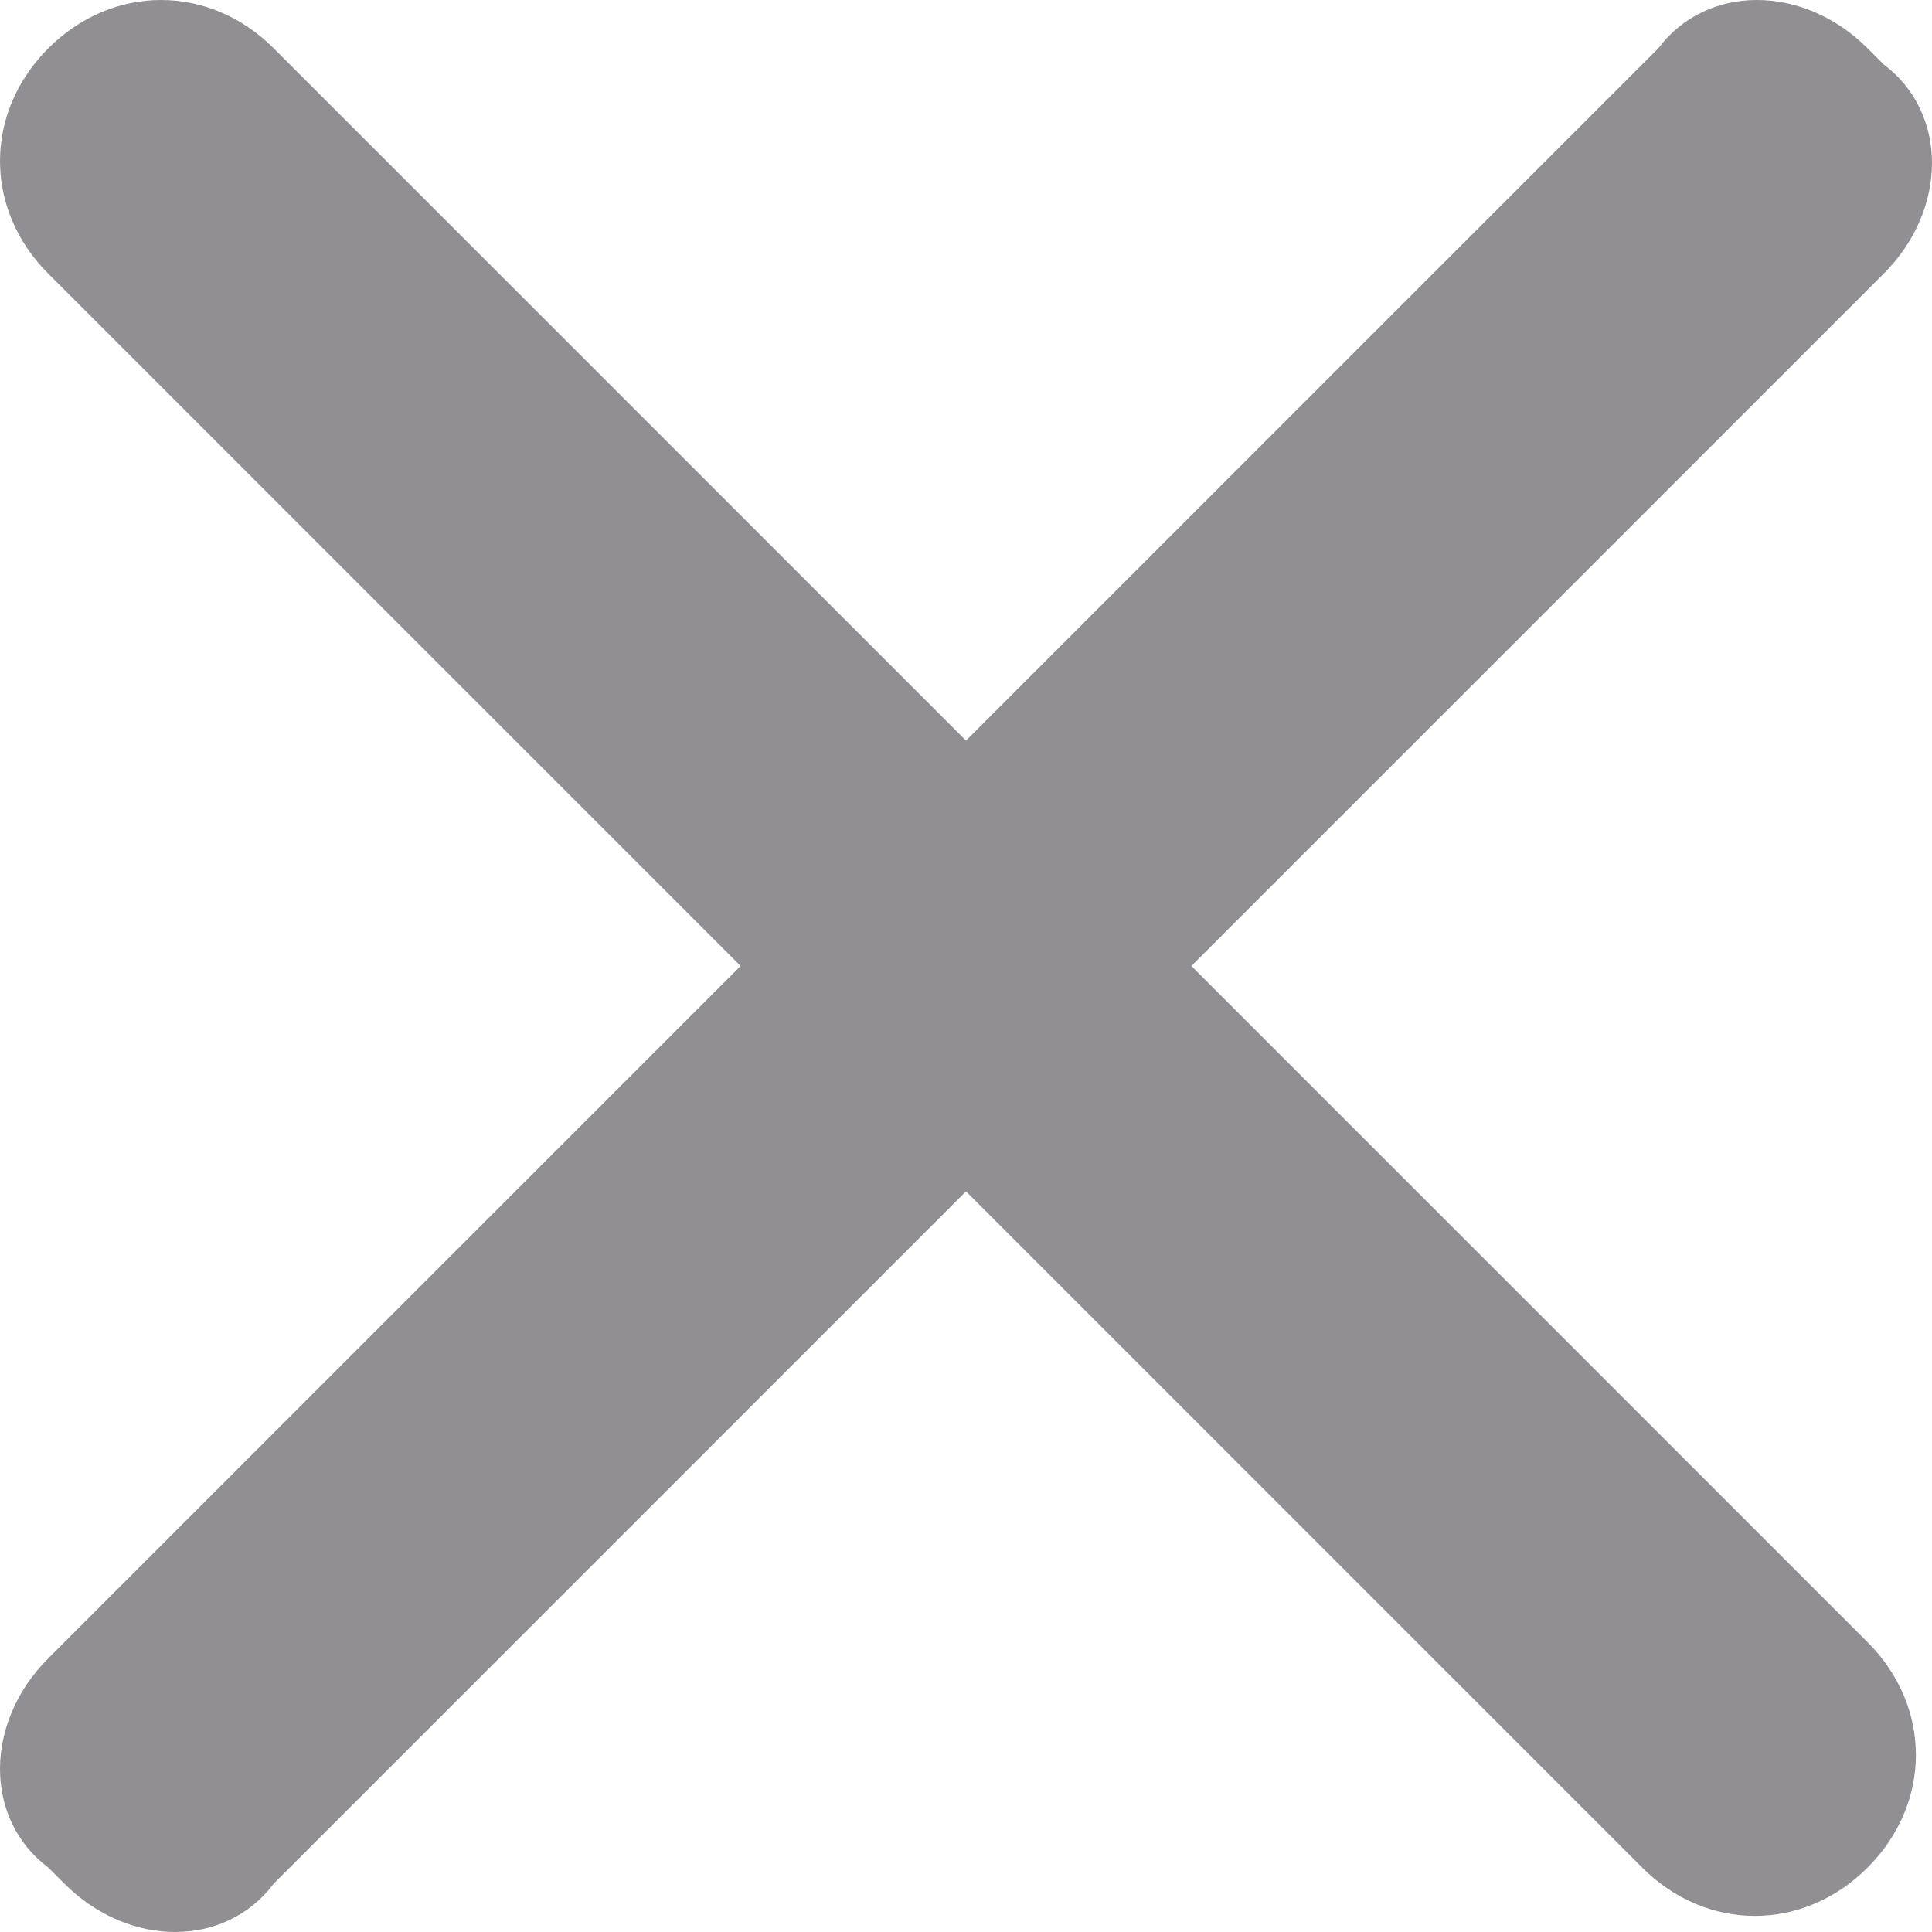
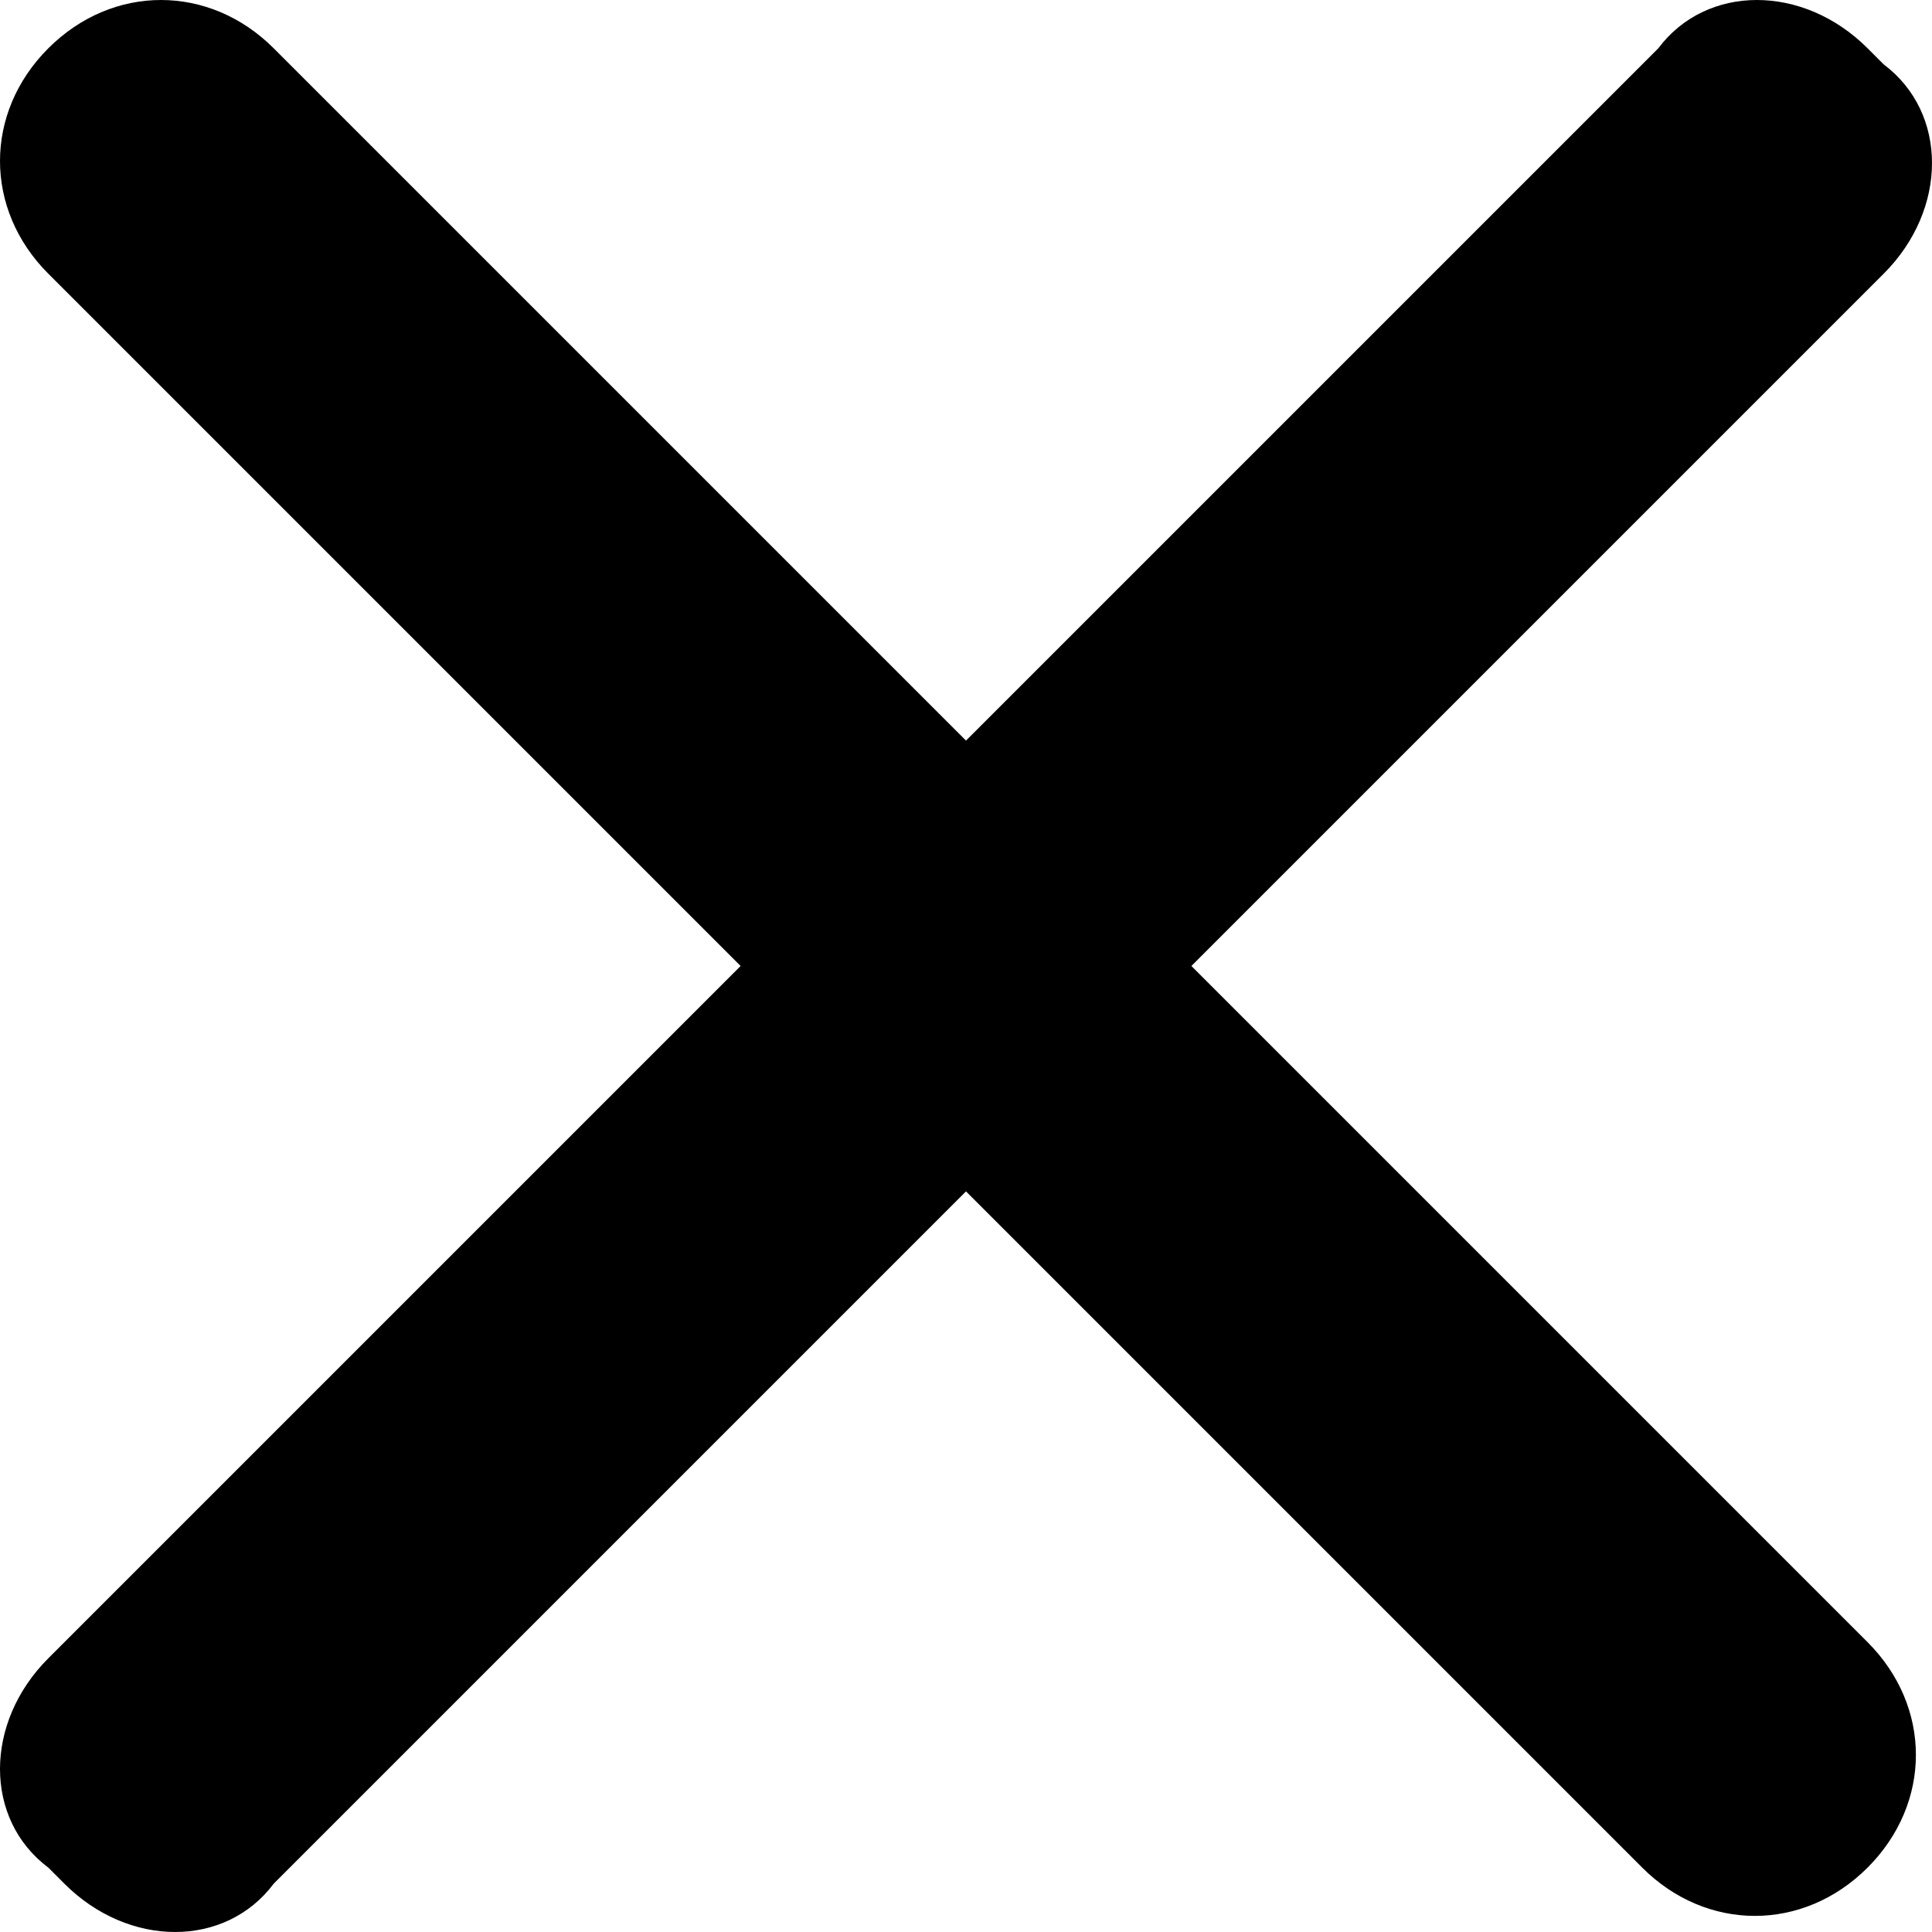
- <svg xmlns="http://www.w3.org/2000/svg" width="12" height="12" viewBox="0 0 12 12" fill="none">
-   <path d="M10.3 0.3L6 4.6L1.7 0.3C1.3 -0.1 0.7 -0.1 0.3 0.3C-0.1 0.7 -0.1 1.3 0.3 1.7L4.6 6L0.3 10.3C-0.1 10.7 -0.1 11.3 0.3 11.6L0.4 11.7C0.8 12.1 1.4 12.1 1.7 11.7L6 7.4L10.2 11.6C10.6 12 11.2 12 11.6 11.6C12 11.2 12 10.6 11.6 10.2L7.4 6L11.7 1.7C12.1 1.3 12.1 0.7 11.7 0.4L11.6 0.3C11.2 -0.1 10.6 -0.1 10.3 0.3Z" fill="#928F94" />
+ <svg xmlns="http://www.w3.org/2000/svg" viewBox="0 0 12 12">
+   <path d="M10.3 0.3L6 4.6L1.7 0.3C1.3 -0.1 0.7 -0.1 0.3 0.3C-0.1 0.7 -0.1 1.3 0.3 1.7L4.6 6L0.3 10.3C-0.1 10.7 -0.1 11.3 0.3 11.6L0.4 11.7C0.8 12.1 1.4 12.1 1.7 11.7L6 7.4L10.2 11.6C10.6 12 11.2 12 11.6 11.6C12 11.2 12 10.6 11.6 10.2L7.4 6L11.7 1.7C12.1 1.3 12.1 0.7 11.7 0.4L11.6 0.3C11.2 -0.1 10.6 -0.1 10.3 0.3Z" />
</svg>
